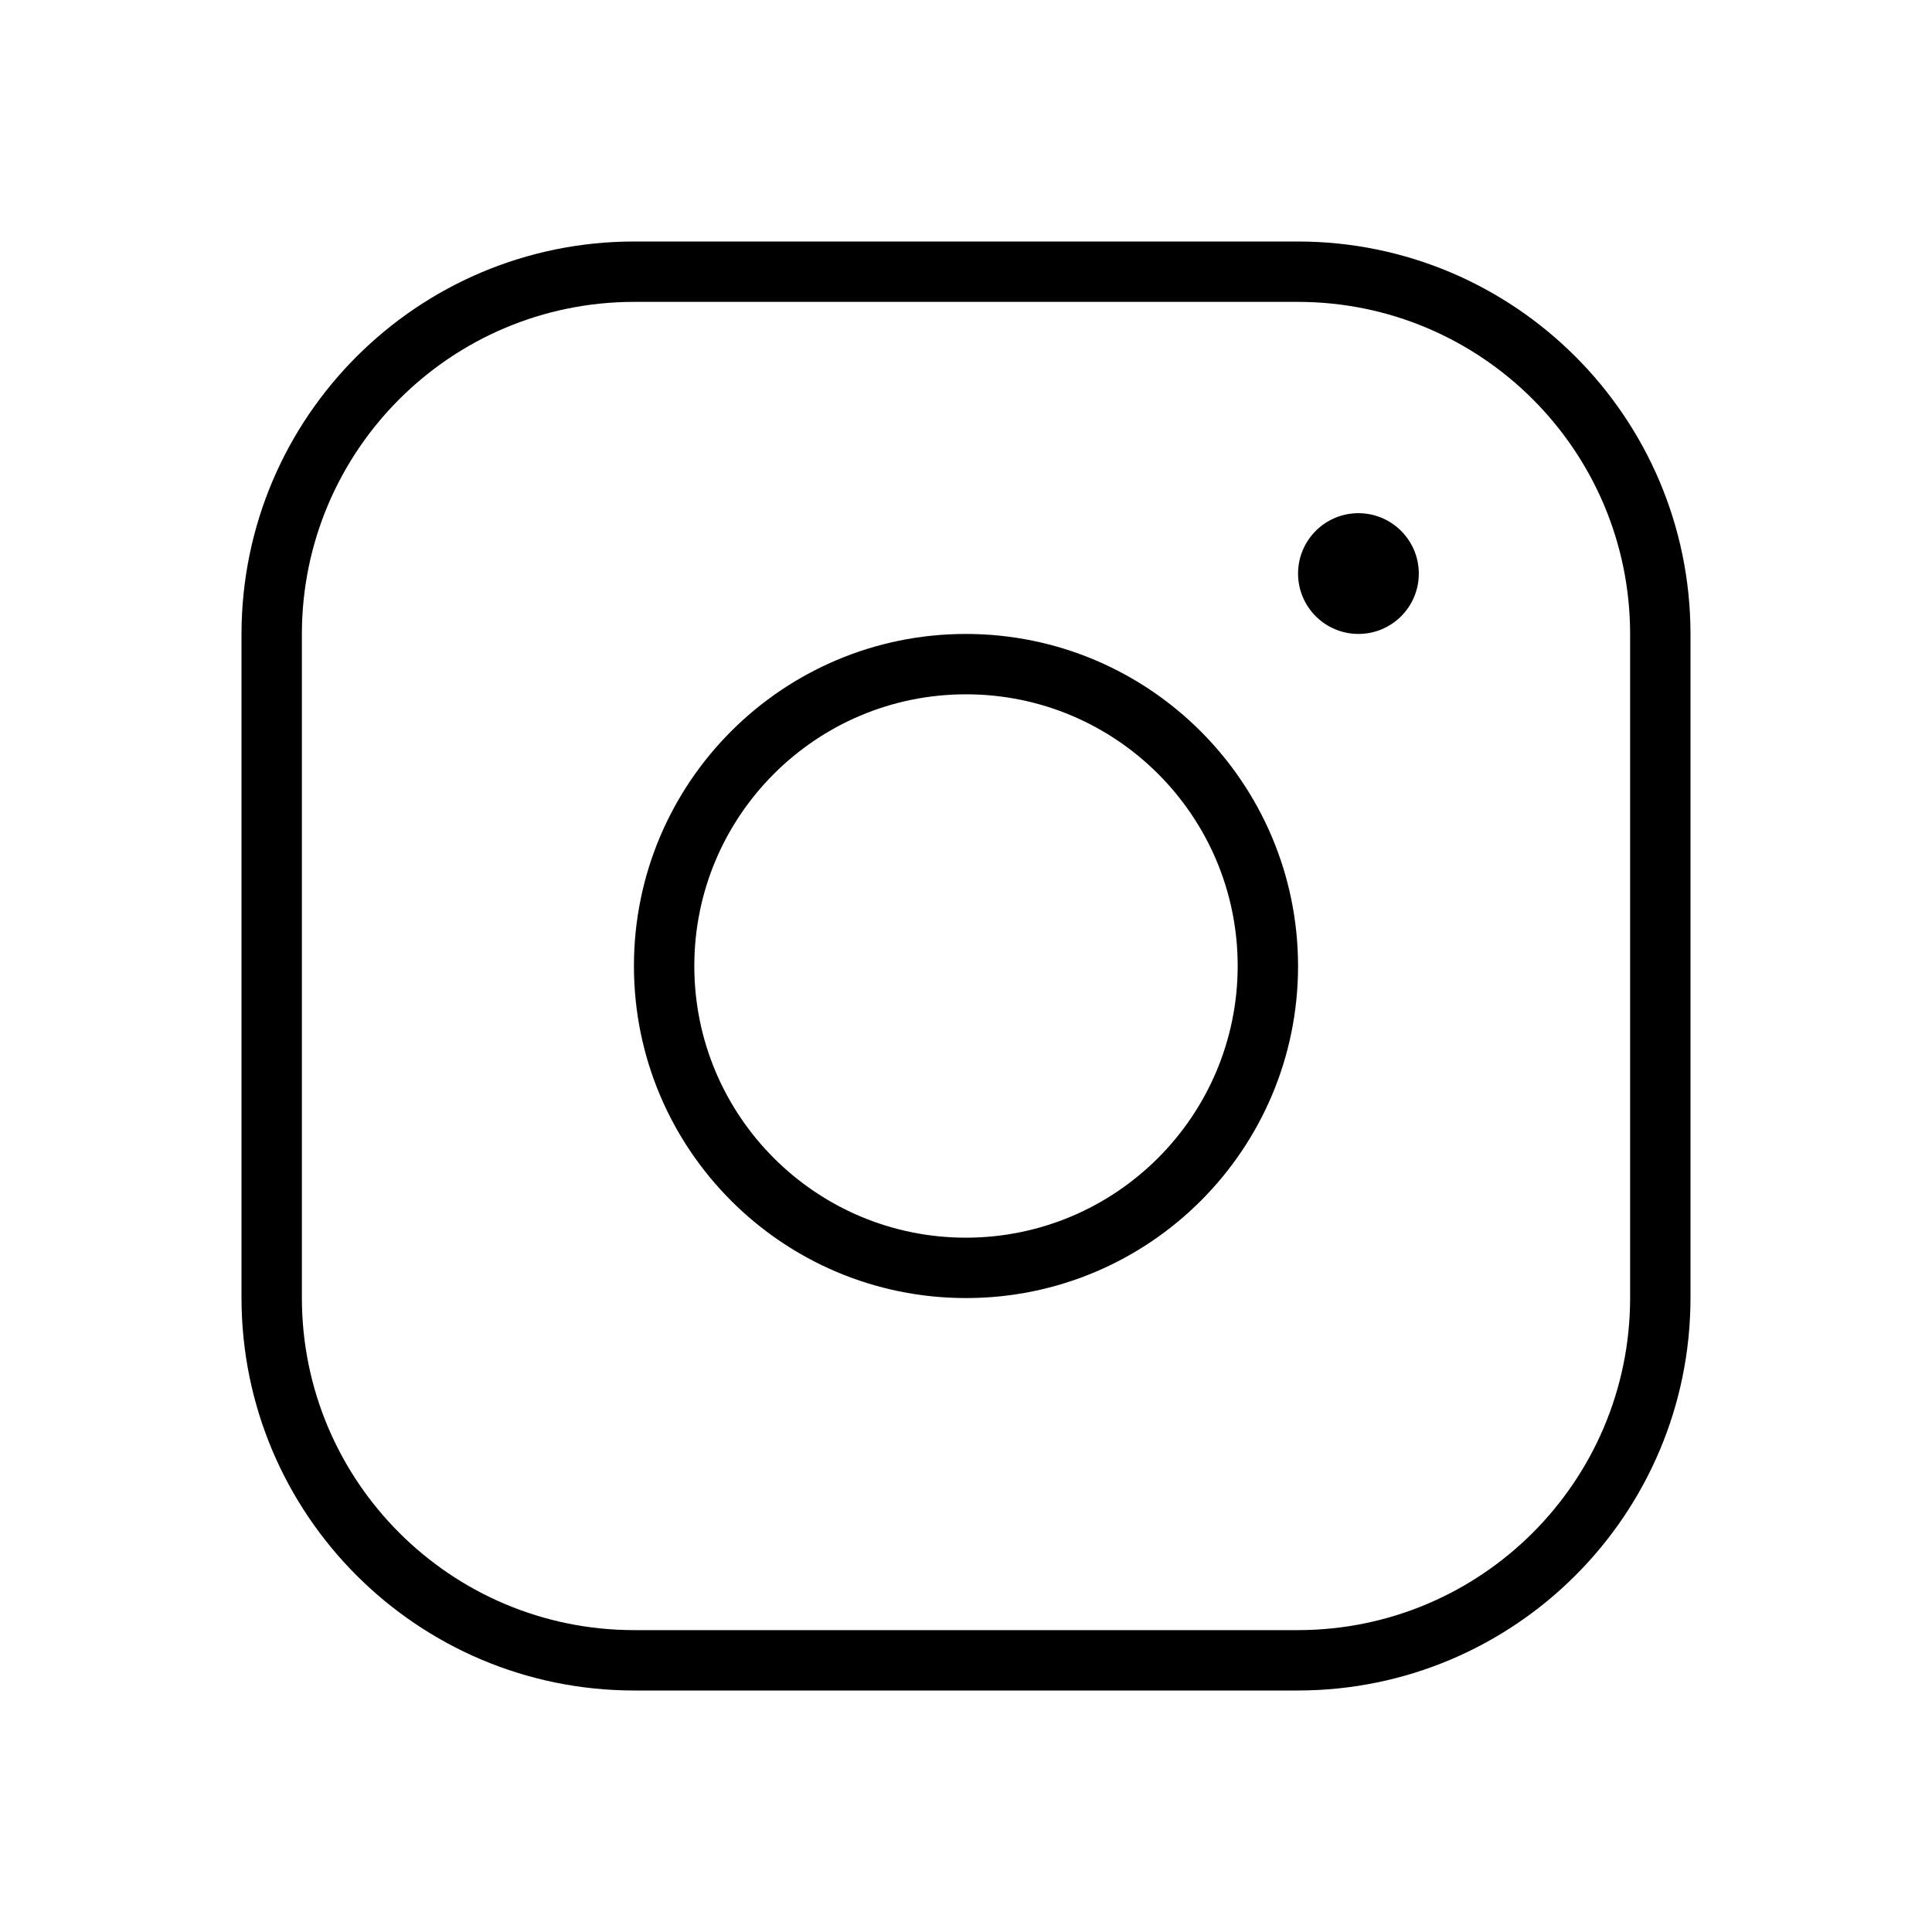
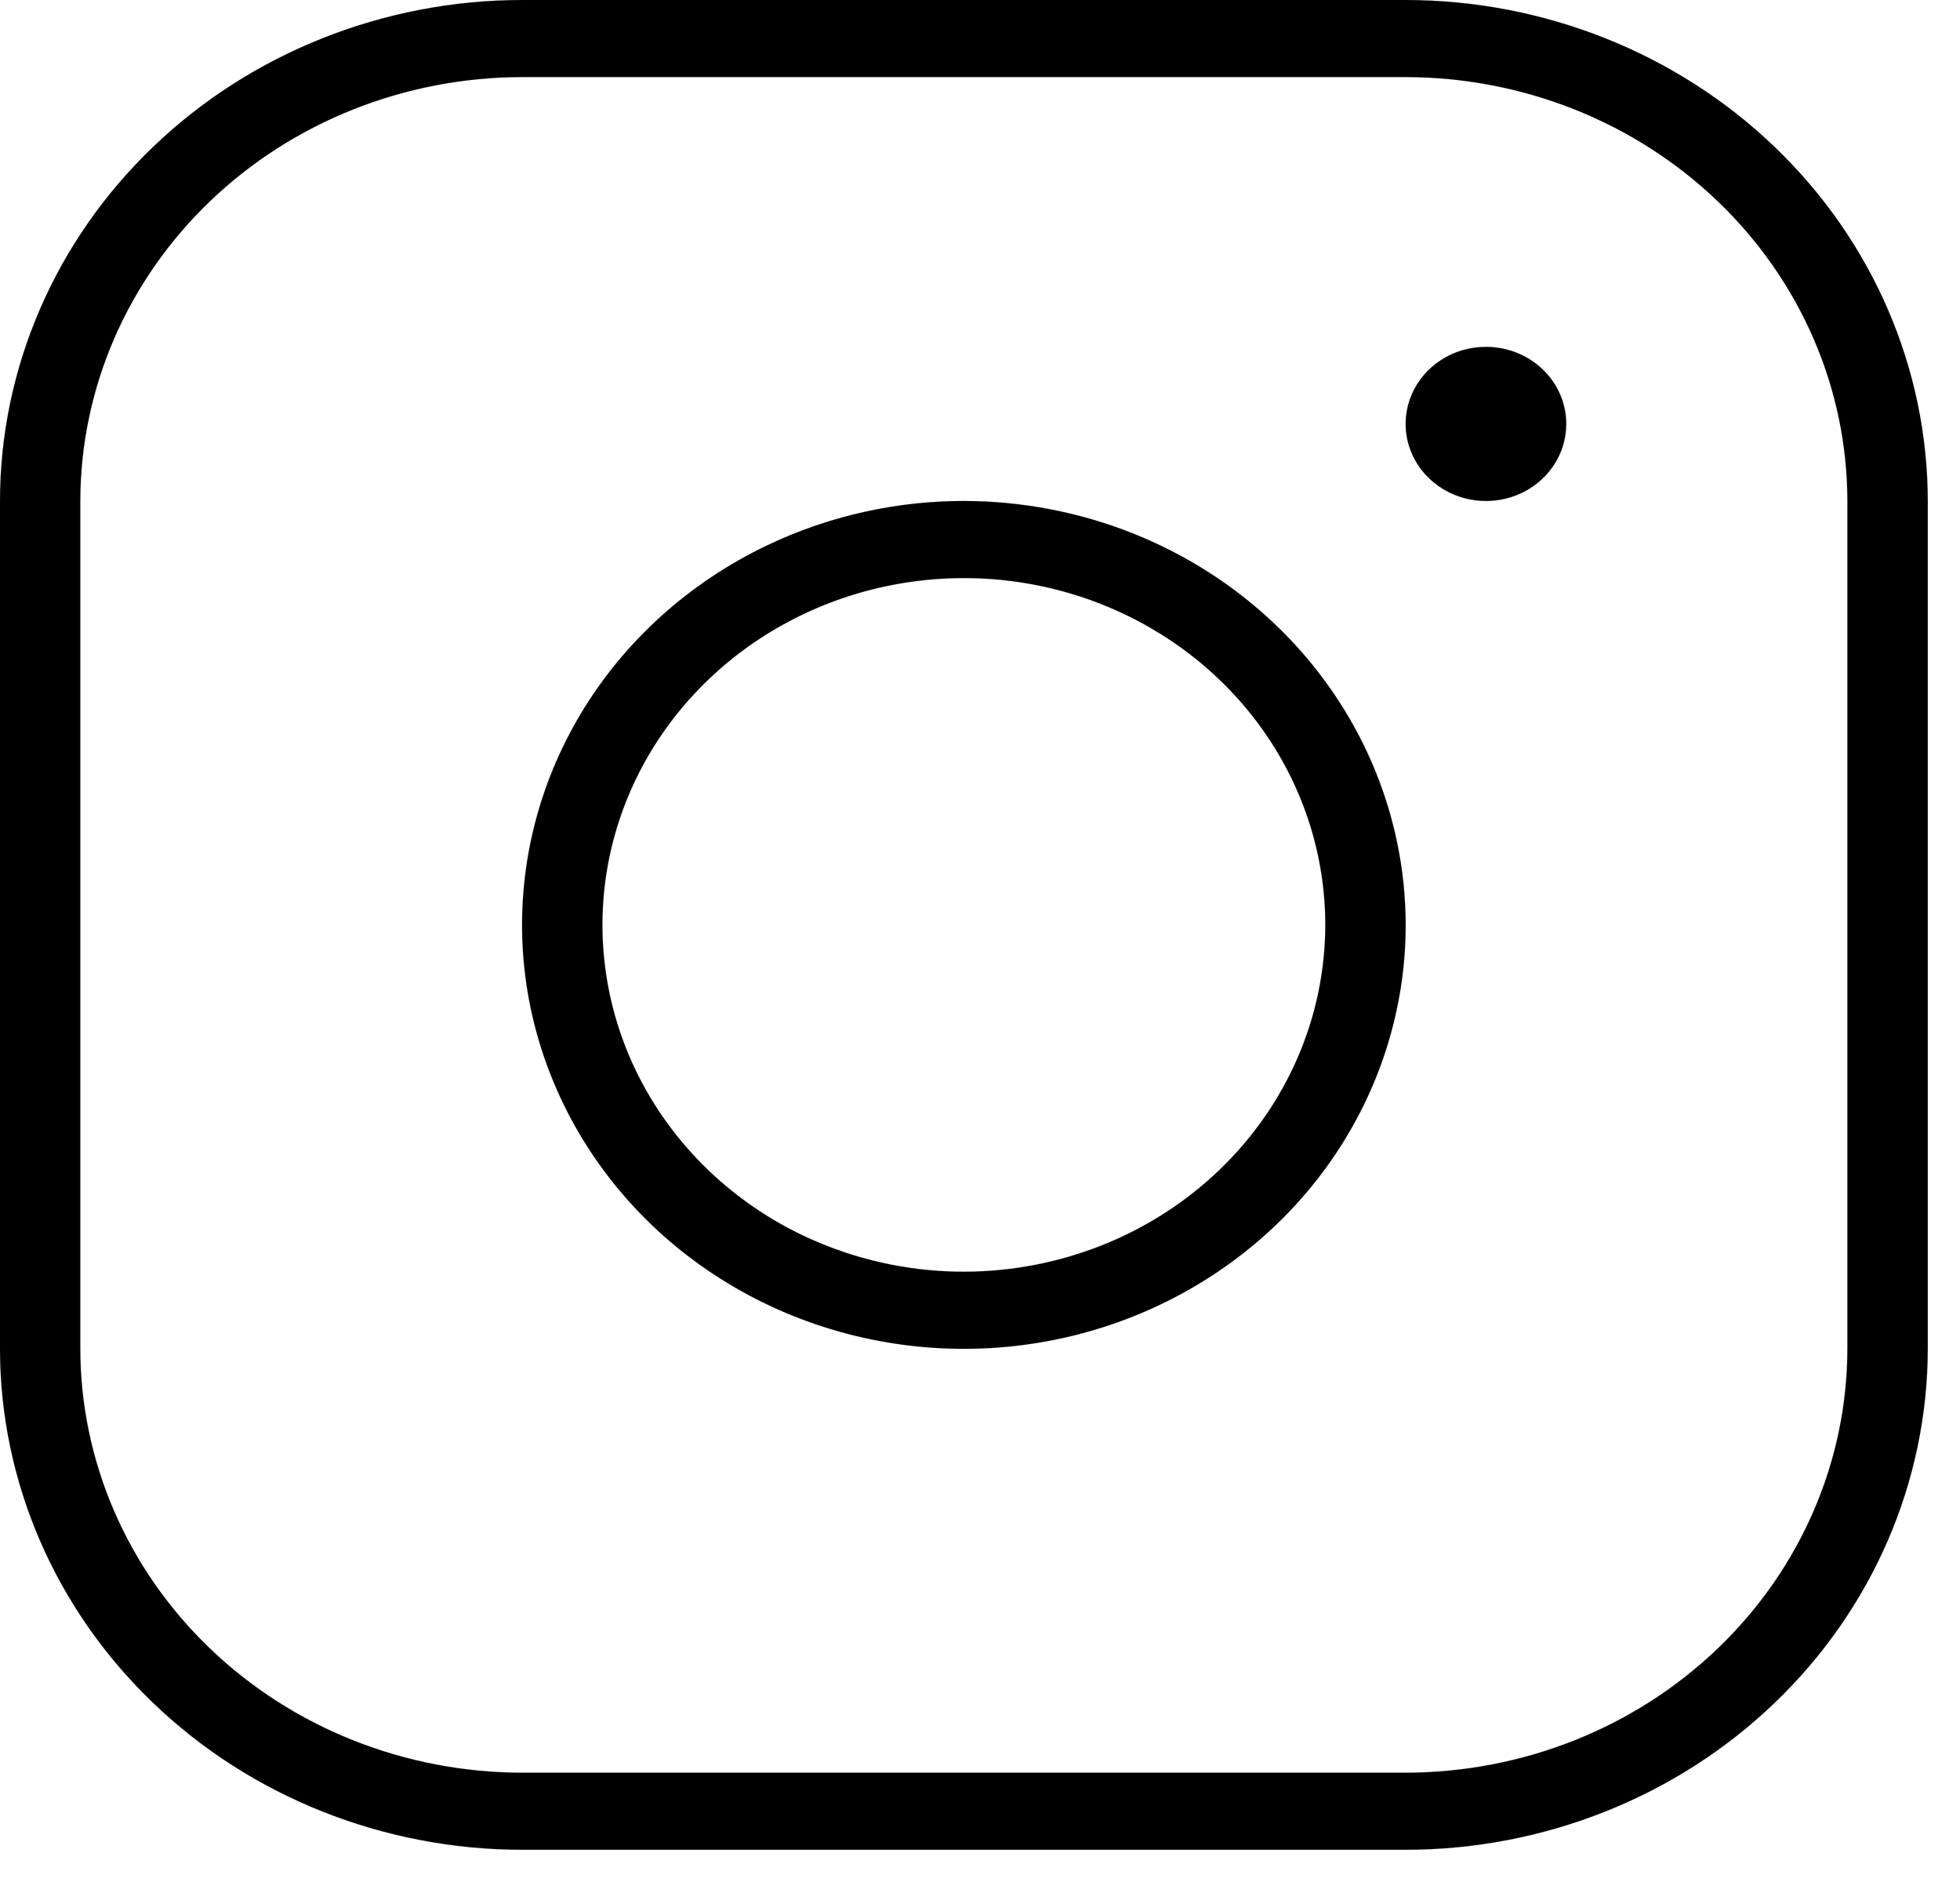
- <svg xmlns="http://www.w3.org/2000/svg" fill="#000000" width="64px" height="64px" viewBox="0 0 256 256" id="Flat" stroke="#000000" stroke-width="0.003">
-   <g id="SVGRepo_bgCarrier" stroke-width="0" />
-   <g id="SVGRepo_tracerCarrier" stroke-linecap="round" stroke-linejoin="round" />
-   <g id="SVGRepo_iconCarrier">
-     <path d="M128,84a44,44,0,1,0,44,44A44.05,44.05,0,0,0,128,84Zm0,80a36,36,0,1,1,36-36A36.041,36.041,0,0,1,128,164ZM172,32H84A52.059,52.059,0,0,0,32,84v88a52.059,52.059,0,0,0,52,52h88a52.059,52.059,0,0,0,52-52V84A52.059,52.059,0,0,0,172,32Zm44,140a44.05,44.05,0,0,1-44,44H84a44.05,44.05,0,0,1-44-44V84A44.05,44.05,0,0,1,84,40h88a44.05,44.05,0,0,1,44,44ZM188,76a8,8,0,1,1-8-8A8.009,8.009,0,0,1,188,76Z" />
-   </g>
+ <svg xmlns="http://www.w3.org/2000/svg" width="29" height="28" viewBox="0 0 29 28" fill="none">
+   <path d="M14.261 7.411C12.969 7.411 11.705 7.779 10.63 8.468C9.555 9.157 8.717 10.136 8.222 11.282C7.728 12.428 7.598 13.689 7.85 14.905C8.103 16.121 8.725 17.239 9.639 18.116C10.553 18.993 11.718 19.59 12.986 19.832C14.254 20.074 15.568 19.95 16.763 19.475C17.957 19 18.978 18.197 19.696 17.166C20.414 16.134 20.798 14.922 20.798 13.682C20.796 12.019 20.106 10.425 18.881 9.25C17.656 8.074 15.994 7.413 14.261 7.411ZM14.261 18.812C13.204 18.812 12.169 18.511 11.29 17.948C10.411 17.384 9.725 16.582 9.32 15.645C8.916 14.707 8.81 13.676 9.016 12.681C9.222 11.685 9.732 10.771 10.48 10.054C11.228 9.336 12.181 8.848 13.218 8.65C14.255 8.452 15.331 8.553 16.308 8.942C17.285 9.33 18.12 9.988 18.708 10.831C19.296 11.675 19.609 12.667 19.609 13.682C19.608 15.042 19.044 16.346 18.041 17.308C17.038 18.27 15.679 18.811 14.261 18.812ZM20.798 0H7.725C5.677 0.002 3.713 0.784 2.265 2.173C0.817 3.562 0.002 5.446 0 7.411V19.952C0.002 21.917 0.817 23.801 2.265 25.19C3.713 26.58 5.677 27.361 7.725 27.363H20.798C22.846 27.361 24.809 26.58 26.257 25.19C27.706 23.801 28.52 21.917 28.523 19.952V7.411C28.52 5.446 27.706 3.562 26.257 2.173C24.809 0.784 22.846 0.002 20.798 0ZM27.334 19.952C27.332 21.615 26.643 23.209 25.417 24.384C24.192 25.56 22.531 26.221 20.798 26.223H7.725C5.992 26.221 4.33 25.56 3.105 24.384C1.88 23.209 1.19 21.615 1.188 19.952V7.411C1.19 5.748 1.88 4.154 3.105 2.979C4.33 1.803 5.992 1.142 7.725 1.14H20.798C22.531 1.142 24.192 1.803 25.417 2.979C26.643 4.154 27.332 5.748 27.334 7.411V19.952ZM23.174 6.271C23.174 6.496 23.105 6.717 22.974 6.904C22.844 7.092 22.658 7.238 22.441 7.324C22.224 7.41 21.985 7.433 21.754 7.389C21.524 7.345 21.312 7.236 21.146 7.077C20.98 6.918 20.866 6.714 20.82 6.493C20.775 6.272 20.798 6.043 20.888 5.834C20.978 5.626 21.13 5.448 21.326 5.323C21.521 5.197 21.751 5.131 21.986 5.131C22.301 5.131 22.603 5.251 22.826 5.465C23.049 5.679 23.174 5.968 23.174 6.271Z" fill="black" stroke="black" stroke-width="0.001" />
</svg>
